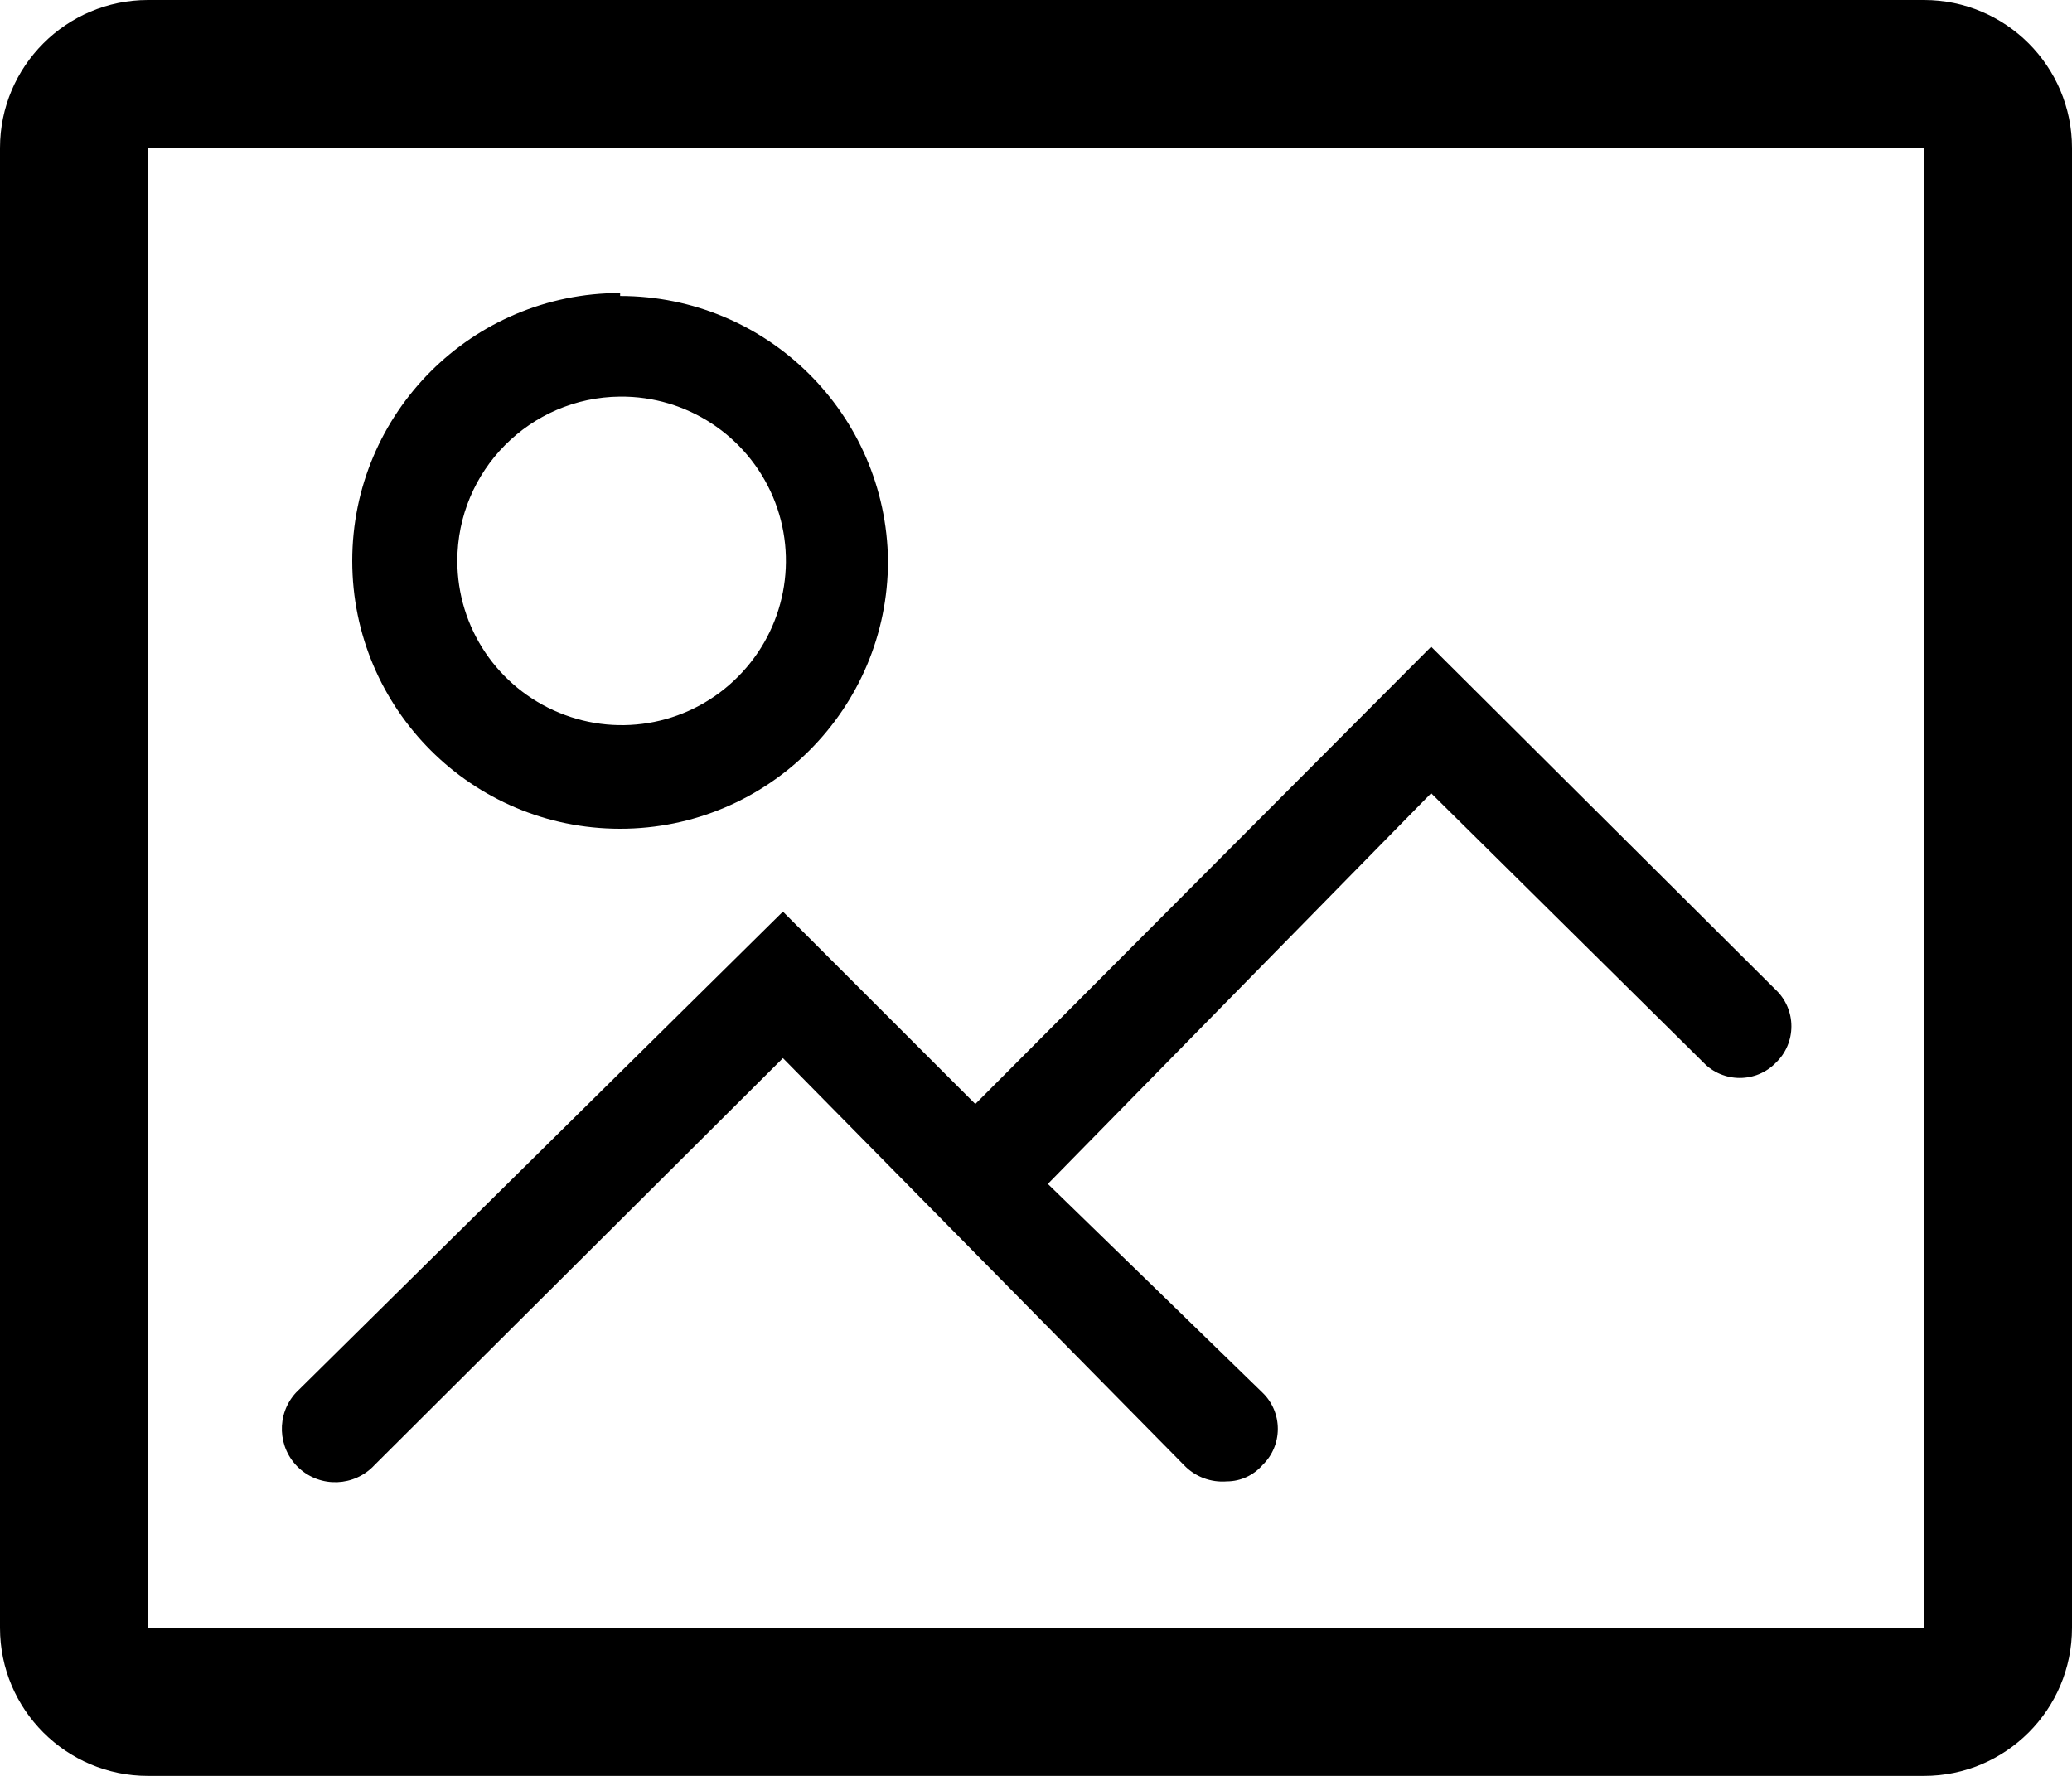
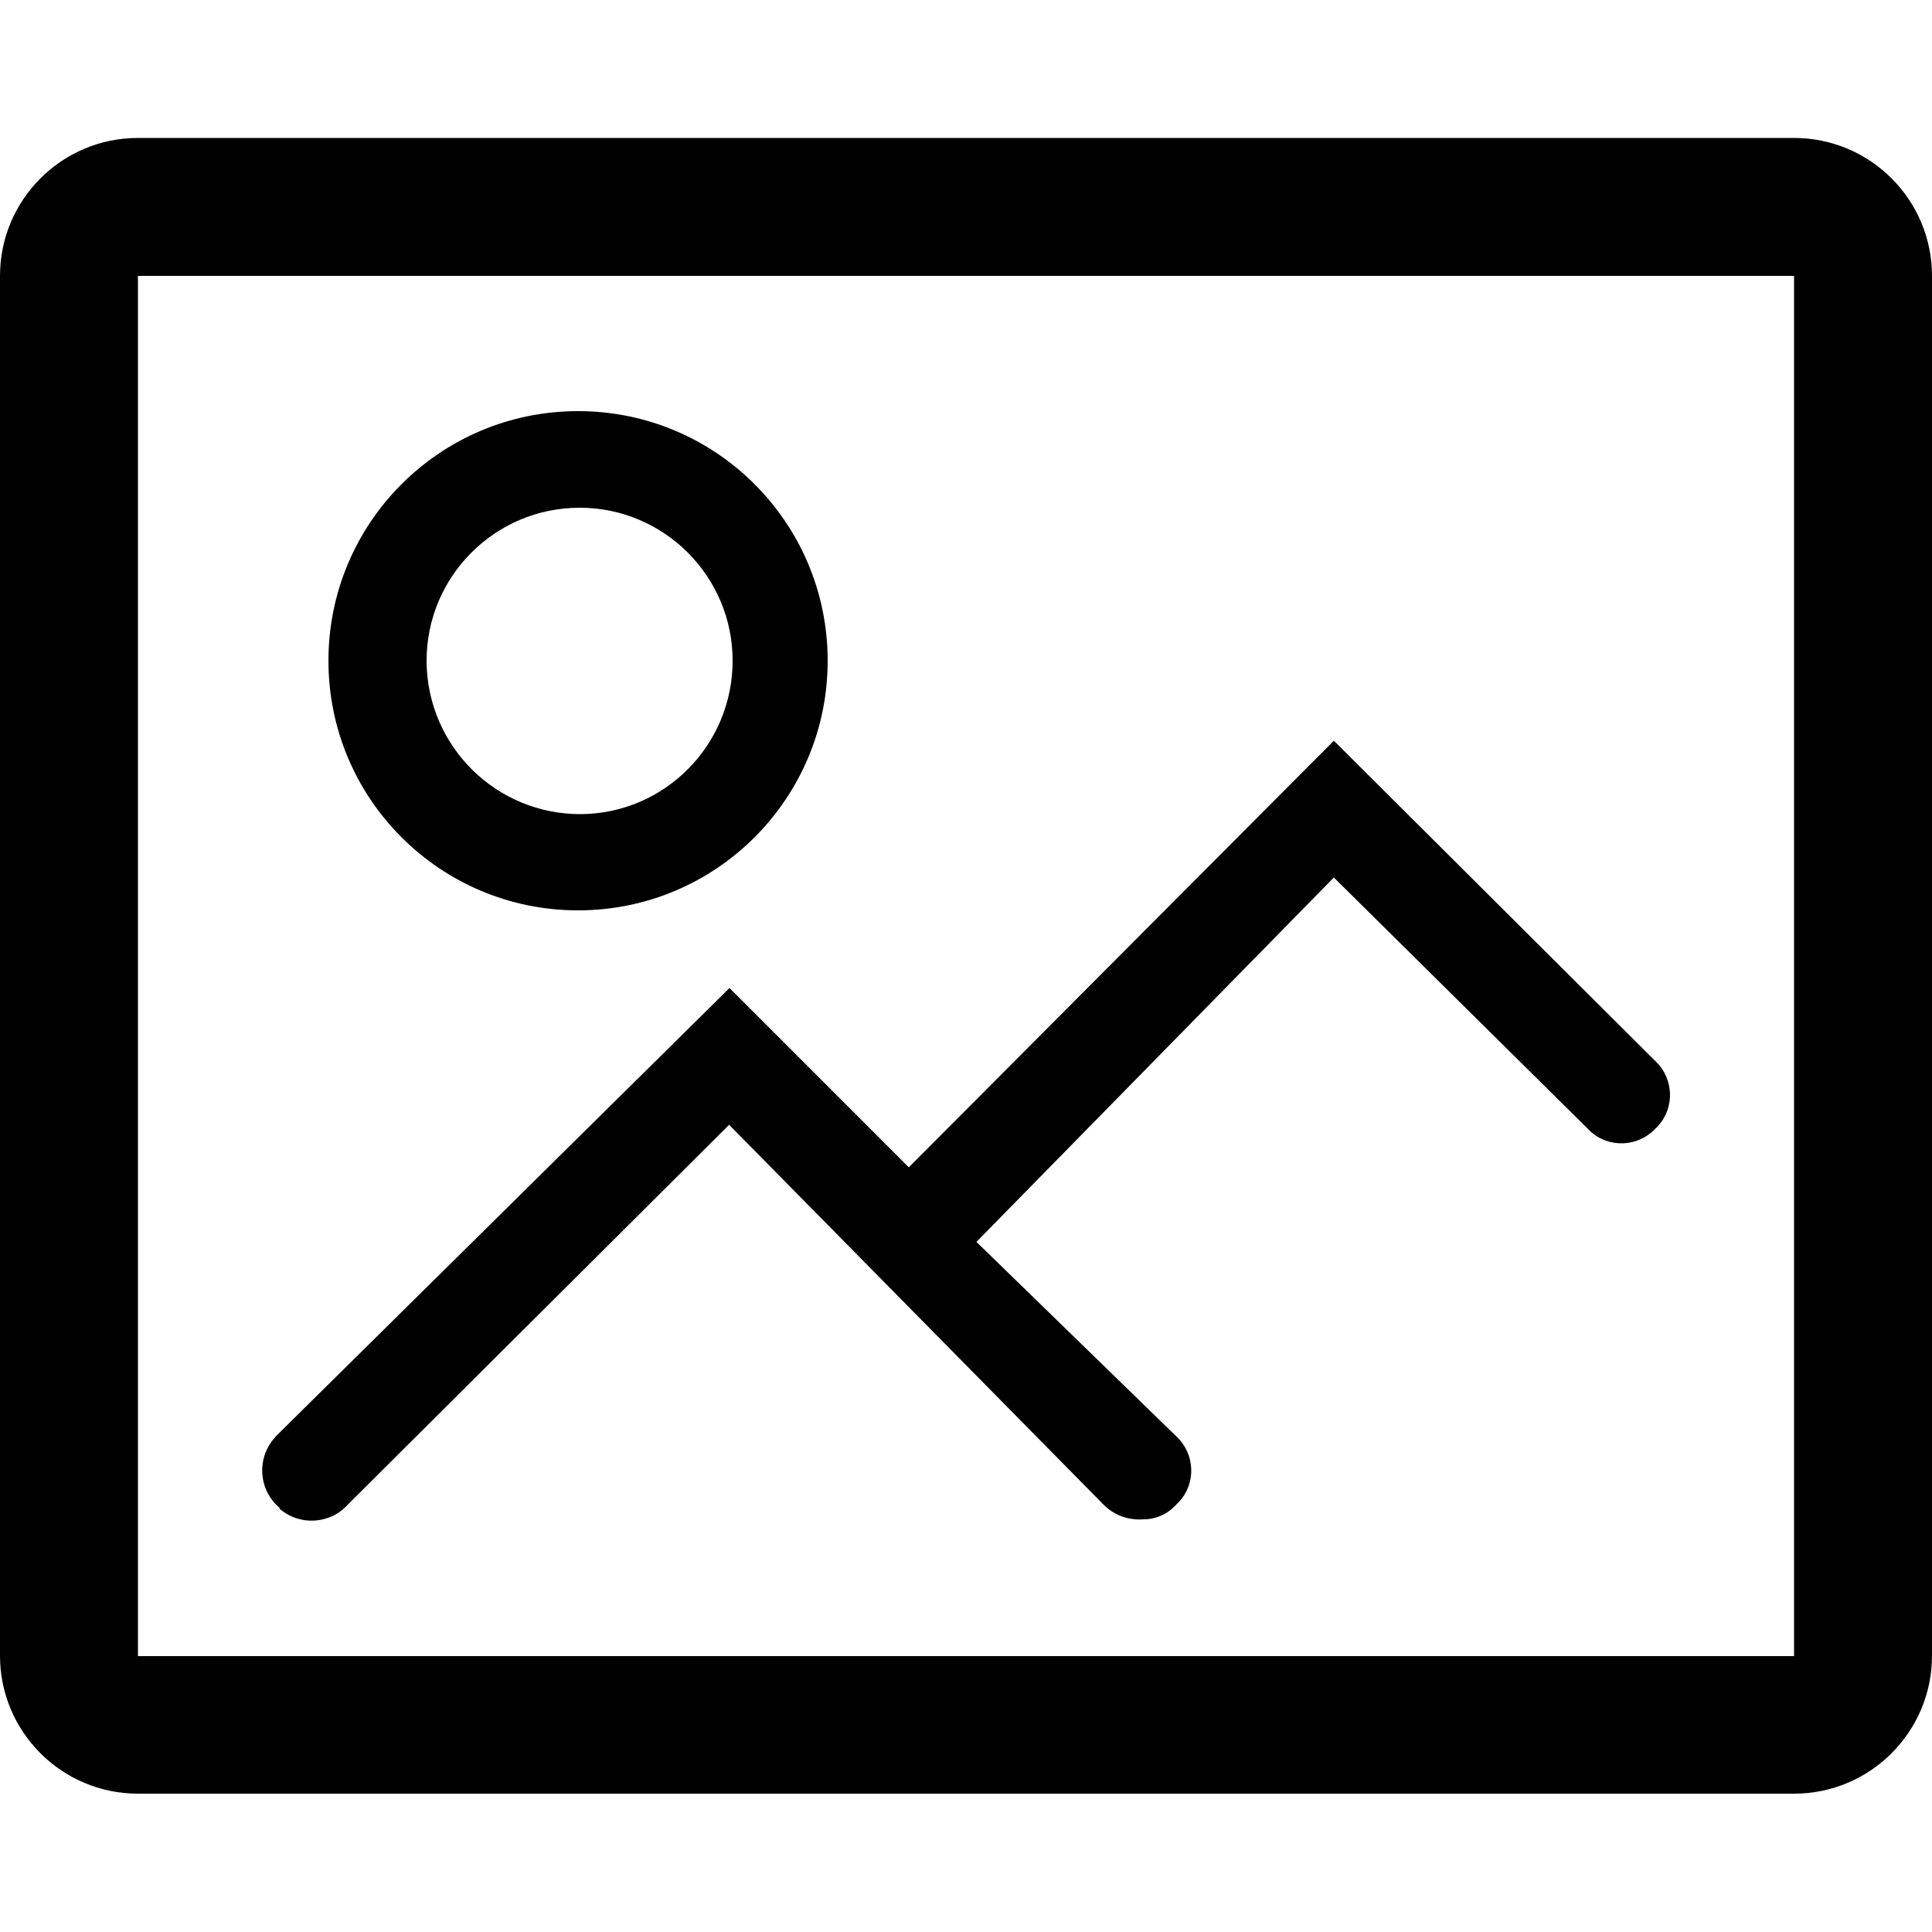
- <svg xmlns="http://www.w3.org/2000/svg" width="14px" height="12px" viewBox="0 0 14 12" version="1.1">
-   <defs />
-   <g id="Page-1" stroke="none" stroke-width="1" fill="none" fill-rule="evenodd">
-     <g id="123-stage-img" fill="#000000">
-       <g id="Layer_2">
-         <g id="Icons">
-           <path d="M13,0 L1,0 C0.448,-3.38176876e-17 6.76353751e-17,0.448 0,1 L0,11 C6.76353751e-17,11.552 0.448,12 1,12 L13,12 C13.552,12 14,11.552 14,11 L14,1 C14,0.448 13.552,3.38176876e-17 13,0 L13,0 Z M13,11 L1,11 L1,1 L13,1 L13,11 Z M4.19,2.68 C4.64,2.676 5.048,2.944 5.223,3.358 C5.398,3.773 5.305,4.252 4.988,4.571 C4.672,4.891 4.194,4.988 3.778,4.816 C3.362,4.645 3.09,4.24 3.09,3.79 C3.09,3.181 3.581,2.685 4.19,2.68 L4.19,2.68 Z M4.19,1.98 C3.19,1.98 2.38,2.79 2.38,3.79 C2.38,4.79 3.19,5.6 4.19,5.6 C5.19,5.6 6,4.79 6,3.79 C5.989,2.798 5.182,2 4.19,2 L4.19,1.98 Z M12,7.18 C11.936,7.247 11.847,7.284 11.755,7.284 C11.663,7.284 11.574,7.247 11.51,7.18 L9.67,5.36 L7.08,8 L8.53,9.41 C8.597,9.474 8.634,9.563 8.634,9.655 C8.634,9.747 8.597,9.836 8.53,9.9 C8.47,9.969 8.382,10.01 8.29,10.01 C8.182,10.019 8.075,9.979 8,9.9 L5.29,7.15 L2.53,9.9 C2.395,10.046 2.166,10.055 2.02,9.92 C1.874,9.785 1.865,9.556 2,9.41 L5.29,6.16 L6.59,7.46 L9.67,4.37 L12,6.69 C12.067,6.754 12.104,6.843 12.104,6.935 C12.104,7.027 12.067,7.116 12,7.18 L12,7.18 Z" id="Shape" />
-         </g>
-       </g>
-     </g>
-   </g>
+ <svg xmlns="http://www.w3.org/2000/svg" version="1.1" id="Layer_1" x="0px" y="0px" width="500px" height="500px" viewBox="0 0 500 500" enable-background="new 0 0 500 500" xml:space="preserve">
+   <path d="M149.6,106.4c-35.7,0-64.6,28.9-64.6,64.6s28.9,64.6,64.6,64.6s64.6-28.9,64.6-64.6S185.3,106.4,149.6,106.4L149.6,106.4z   M150.4,210.7c-21.9,0.1-39.7-17.4-40-39.3v-0.4c0-21.9,17.8-39.6,39.6-39.6c21.9,0,39.6,17.8,39.6,39.6  C189.6,192.8,172.1,210.5,150.4,210.7z" />
+   <path d="M72.1,390c-5.2-4.6-5.7-12.6-1.1-17.8c0.1-0.1,0.2-0.2,0.3-0.4l117.5-116.1l46.4,46.4l110-110.4l83.2,82.9  c4.8,4.5,5.1,12.1,0.6,16.9c-0.1,0.1-0.1,0.2-0.2,0.2l-0.4,0.4c-4.5,4.8-12.1,5.1-16.9,0.6c-0.1-0.1-0.2-0.1-0.2-0.2l-0.4-0.4  l-65.7-65l-92.5,94.3l51.8,50.4c4.8,4.5,5.1,12.1,0.6,16.9c-0.1,0.1-0.1,0.2-0.2,0.2l-0.4,0.4c-2.2,2.5-5.3,3.9-8.6,3.9  c-3.9,0.3-7.7-1.1-10.4-3.9l-96.8-98.2l-98.6,98.2c-4.6,5.2-12.6,5.7-17.8,1.1C72.4,390.2,72.3,390.1,72.1,390z" />
+   <path d="M464.3,35.7H35.7C16,35.7,0,51.7,0,71.4v357.1c0,19.7,16,35.7,35.7,35.7h428.6c19.7,0,35.7-16,35.7-35.7V71.4  C500,51.7,484,35.7,464.3,35.7z M464.3,428.6H35.7V71.4h428.6V428.6z" />
</svg>
